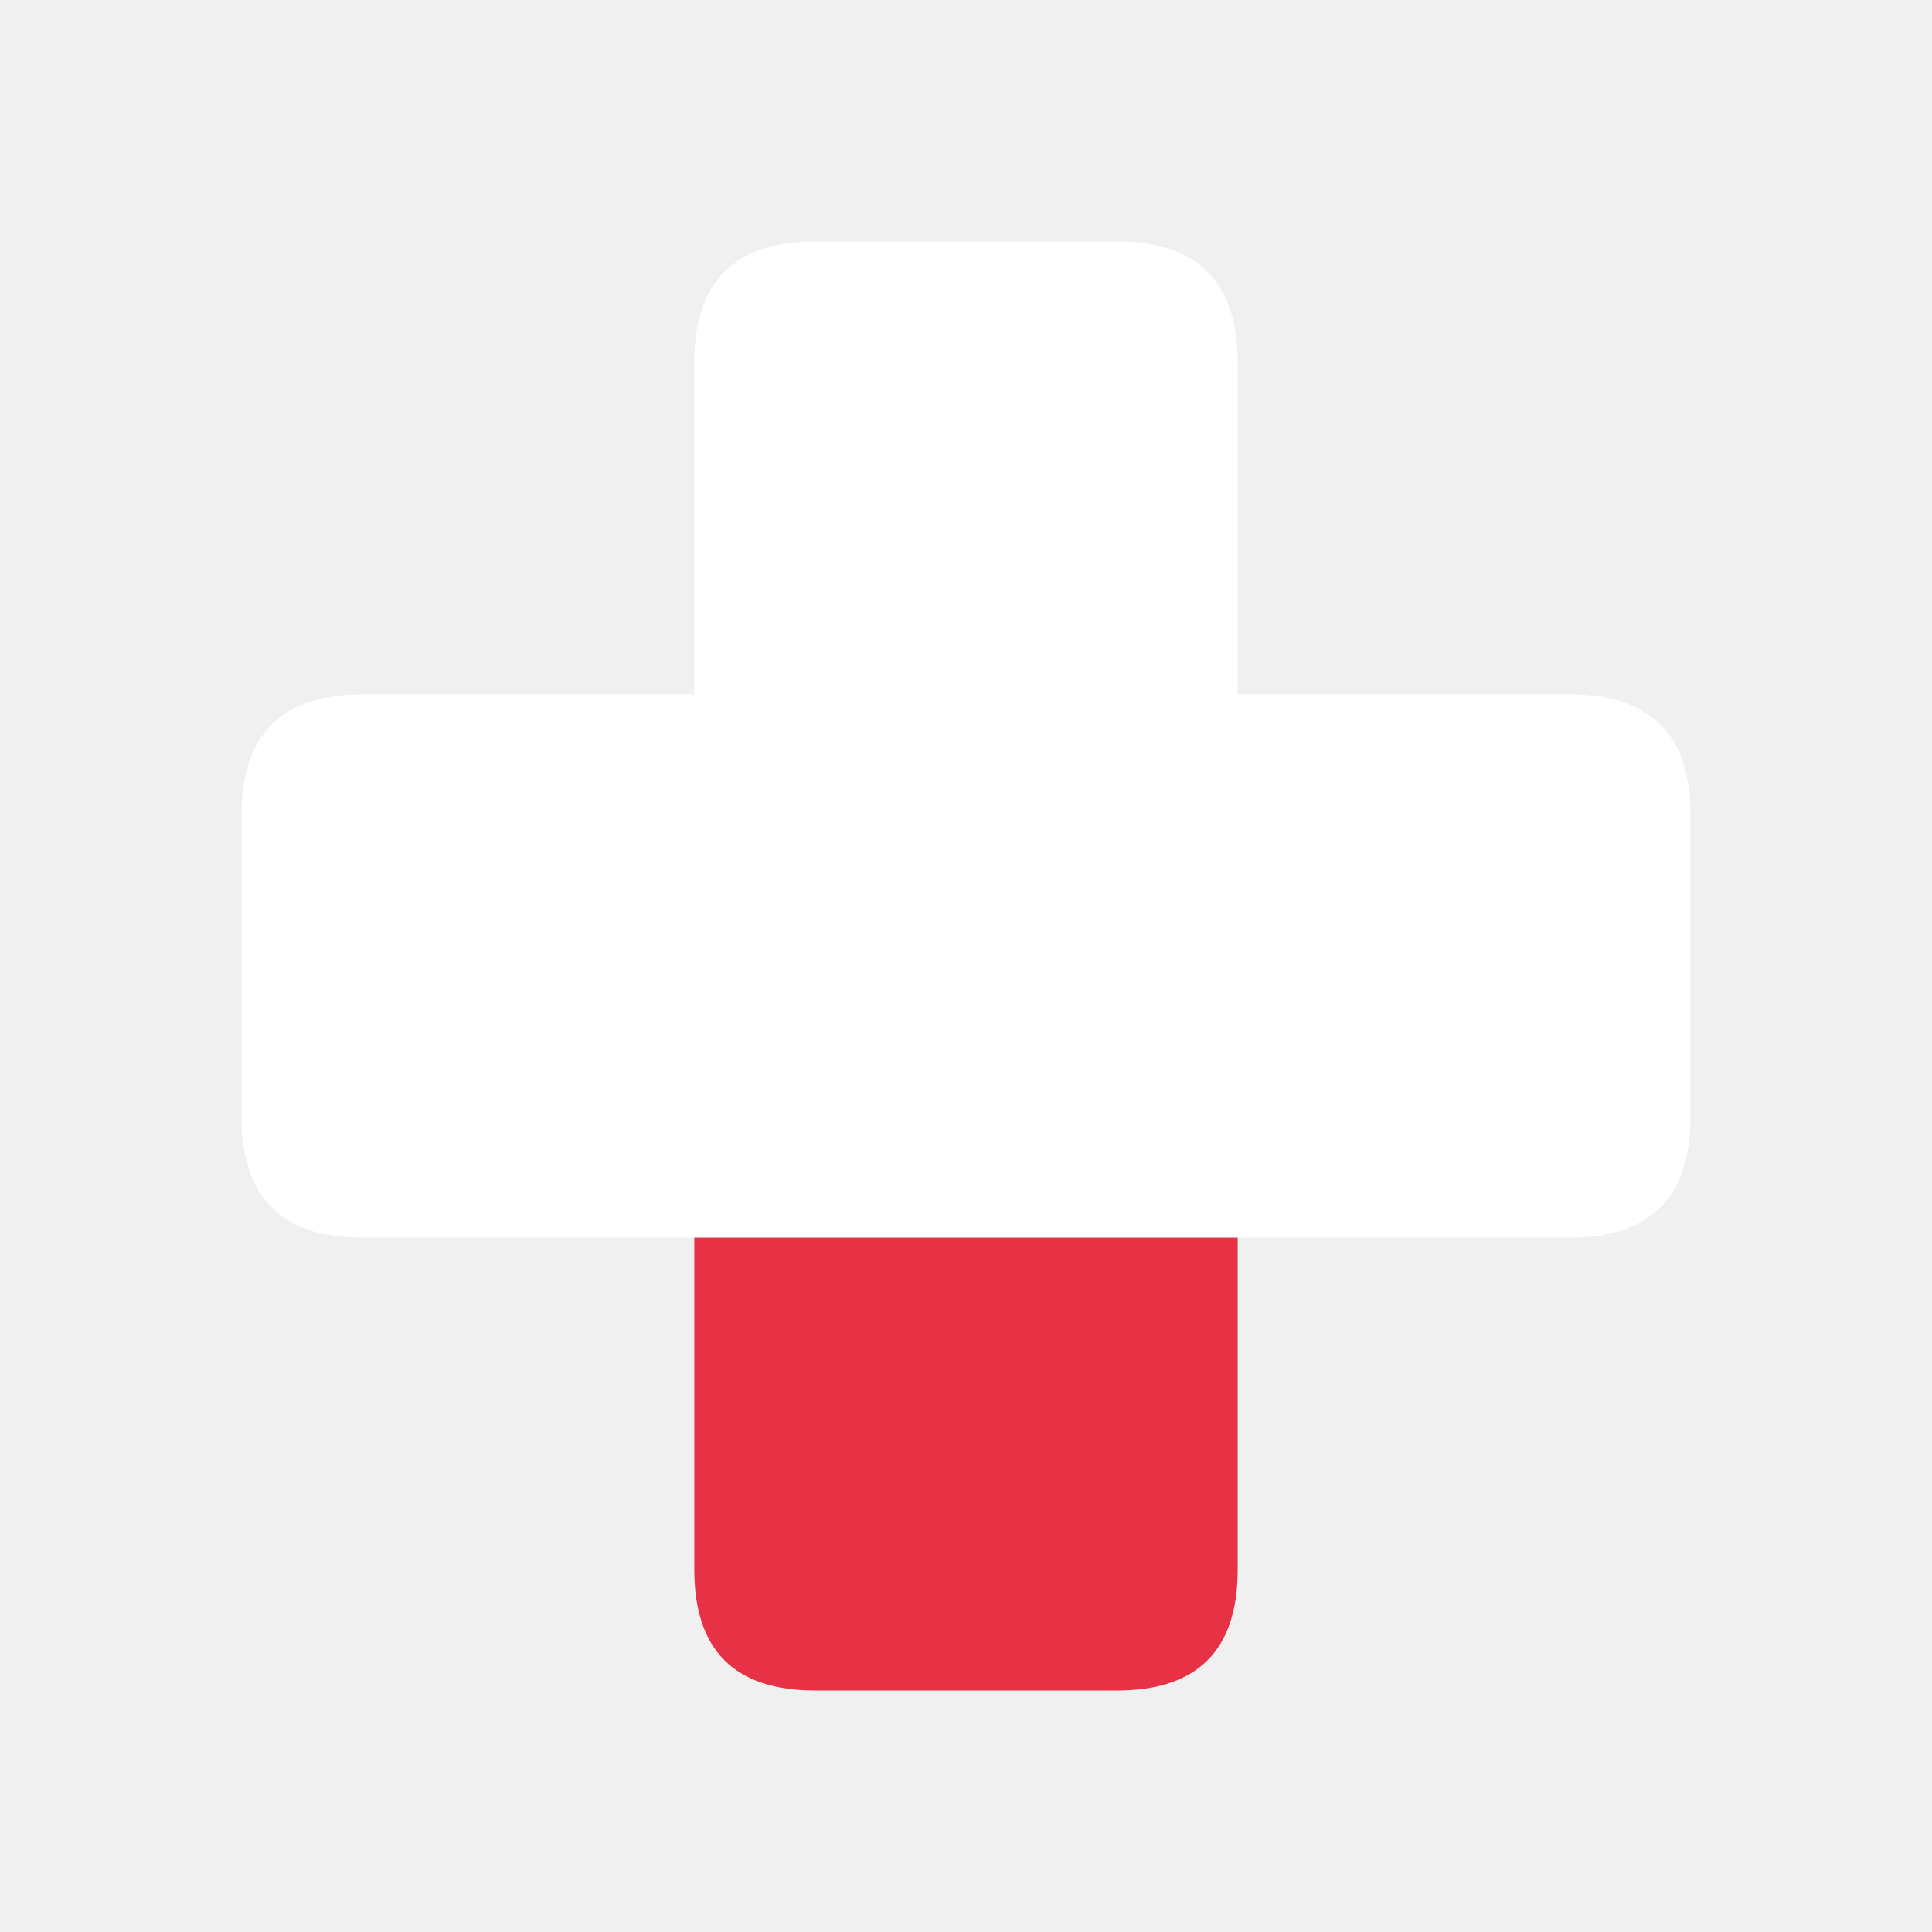
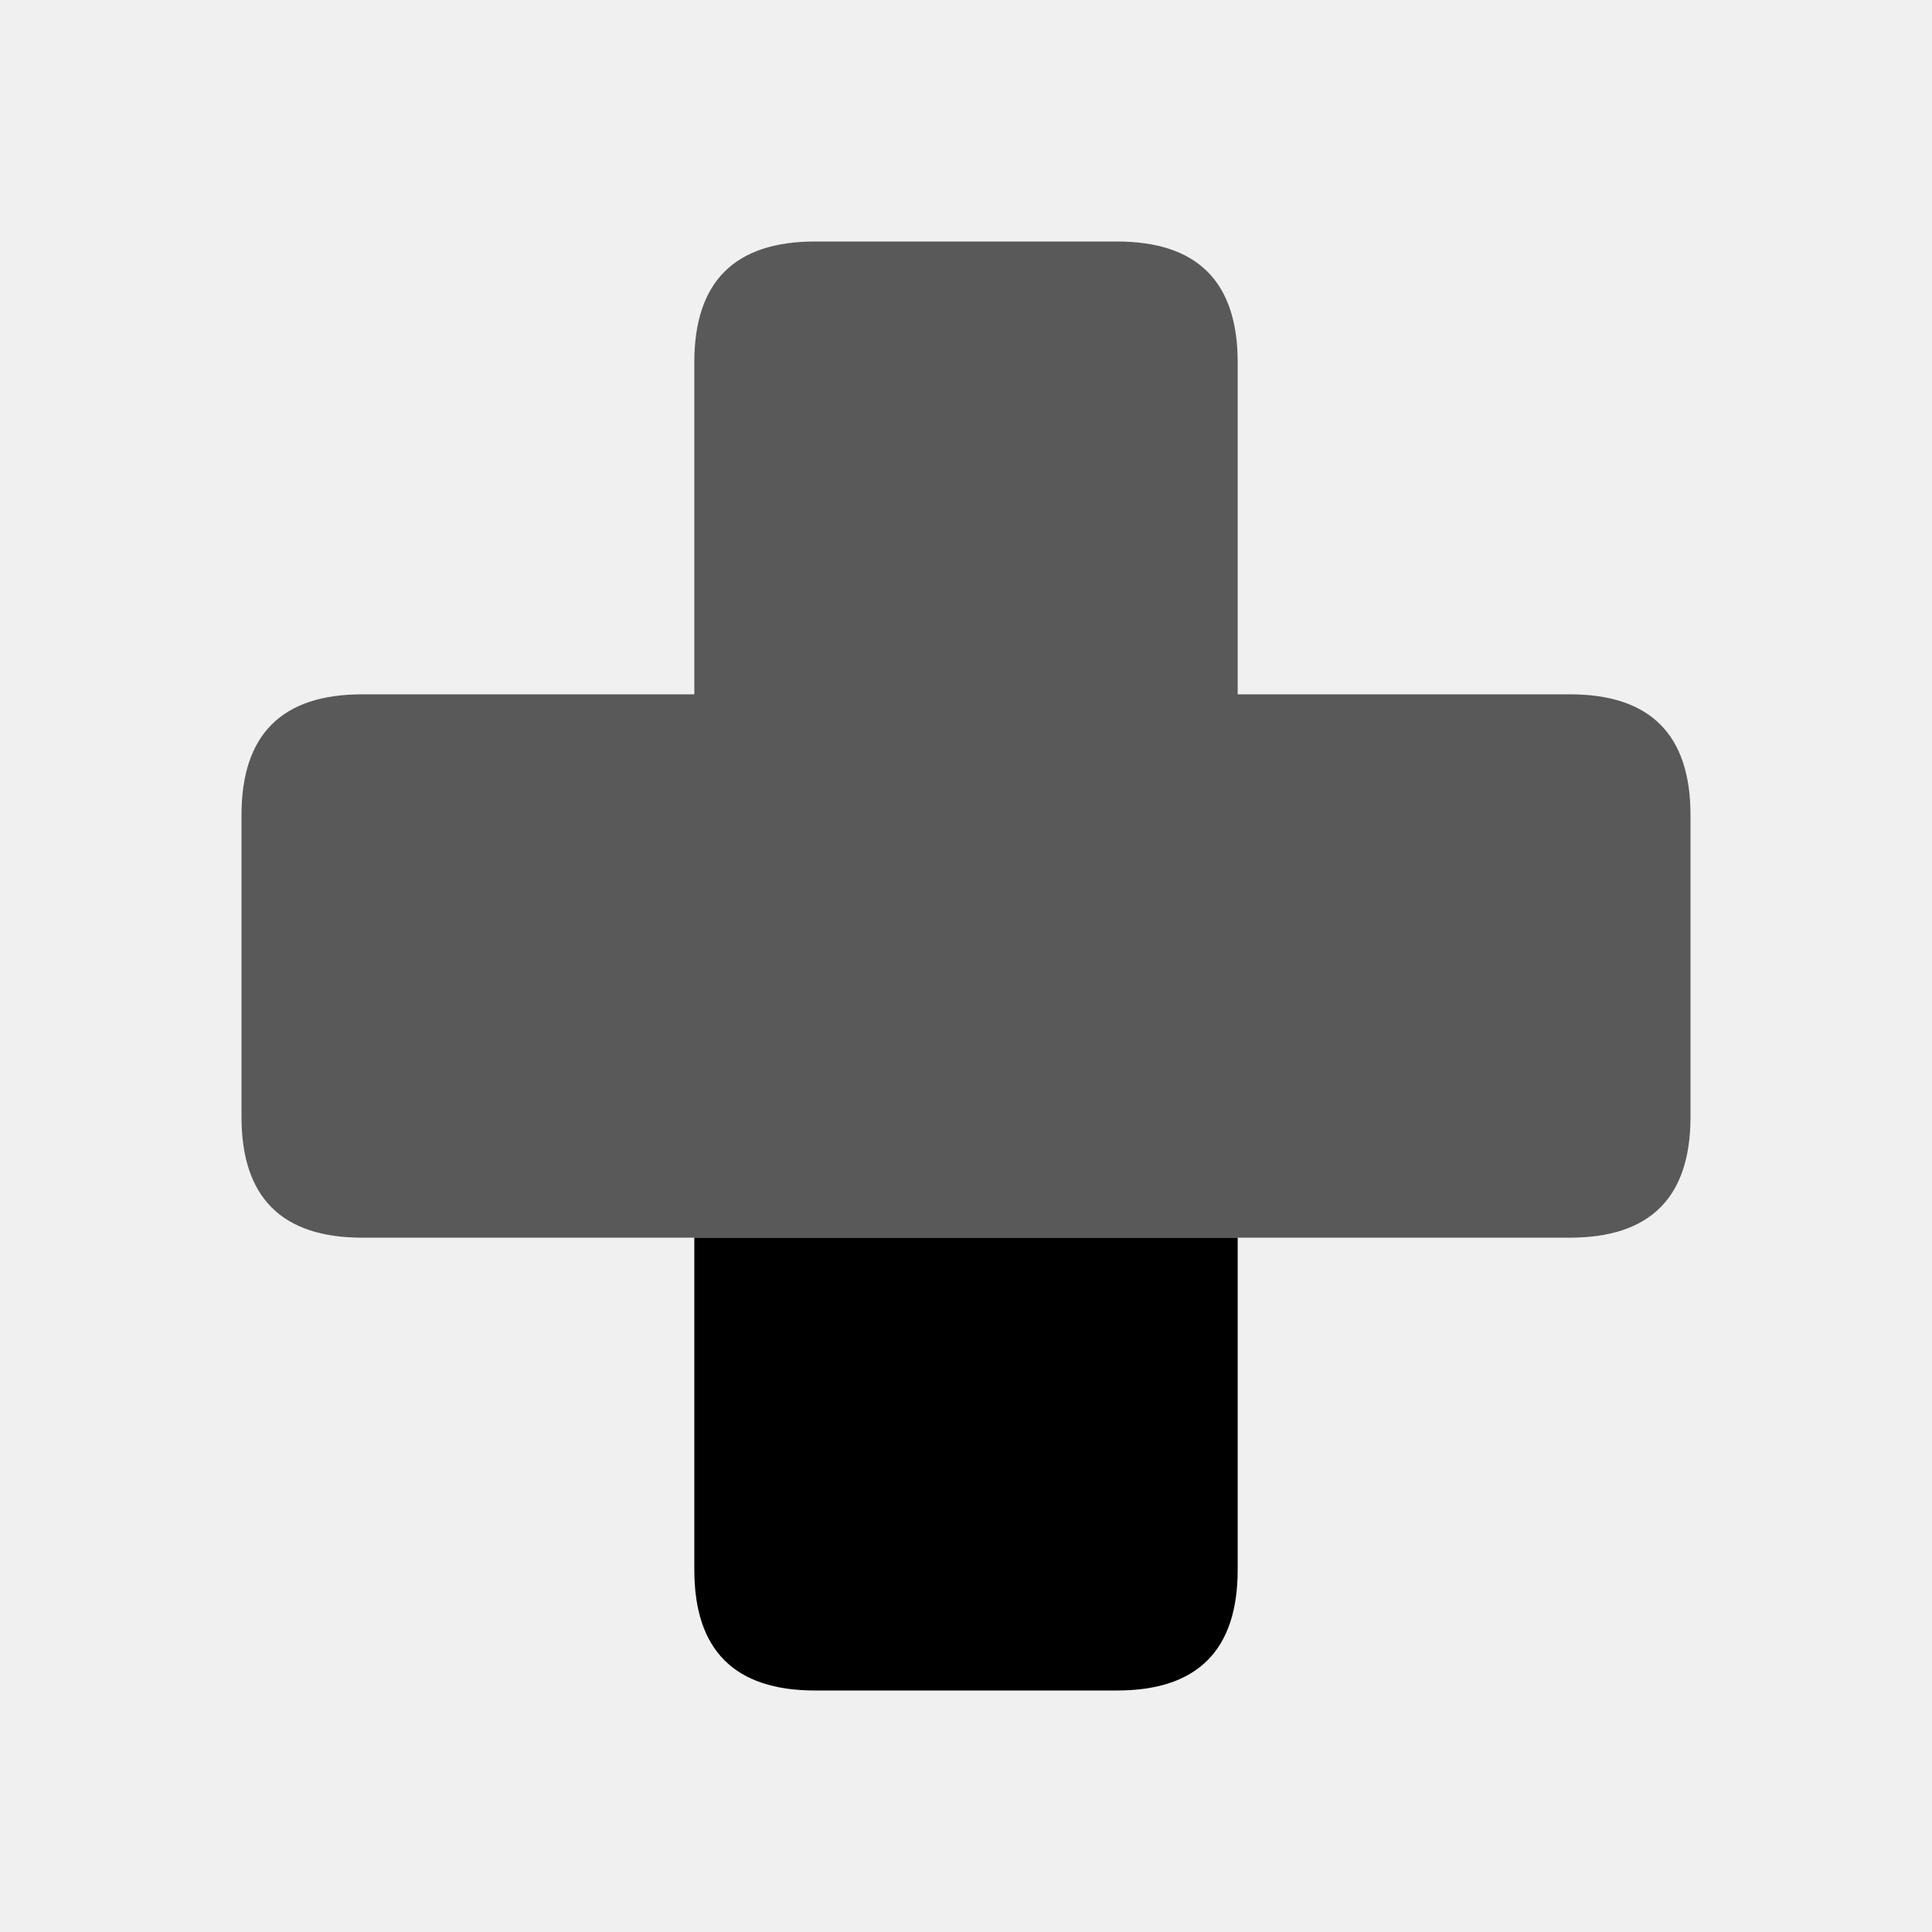
<svg xmlns="http://www.w3.org/2000/svg" width="64" height="64">
  <defs />
  <g>
-     <path stroke="none" fill="#FFFFFF" d="M23 41 L12 41 Q8 41 8 37 L8 27 Q8 23 12 23 L23 23 23 12 Q23 8 27 8 L37 8 Q41 8 41 12 L41 23 52 23 Q56 23 56 27 L56 37 Q56 41 52 41 L41 41 23 41" />
-     <path stroke="none" fill="#E73246" d="M23 41 L41 41 41 52 Q41 56 37 56 L27 56 Q23 56 23 52 L23 41" />
+     <path stroke="none" fill="#595959" d="M23 41 L12 41 Q8 41 8 37 L8 27 Q8 23 12 23 L23 23 23 12 Q23 8 27 8 L37 8 Q41 8 41 12 L41 23 52 23 Q56 23 56 27 L56 37 Q56 41 52 41 L41 41 23 41" />
+     <path stroke="none" fill="#000000" d="M23 41 L41 41 41 52 Q41 56 37 56 L27 56 Q23 56 23 52 L23 41" />
  </g>
</svg>
